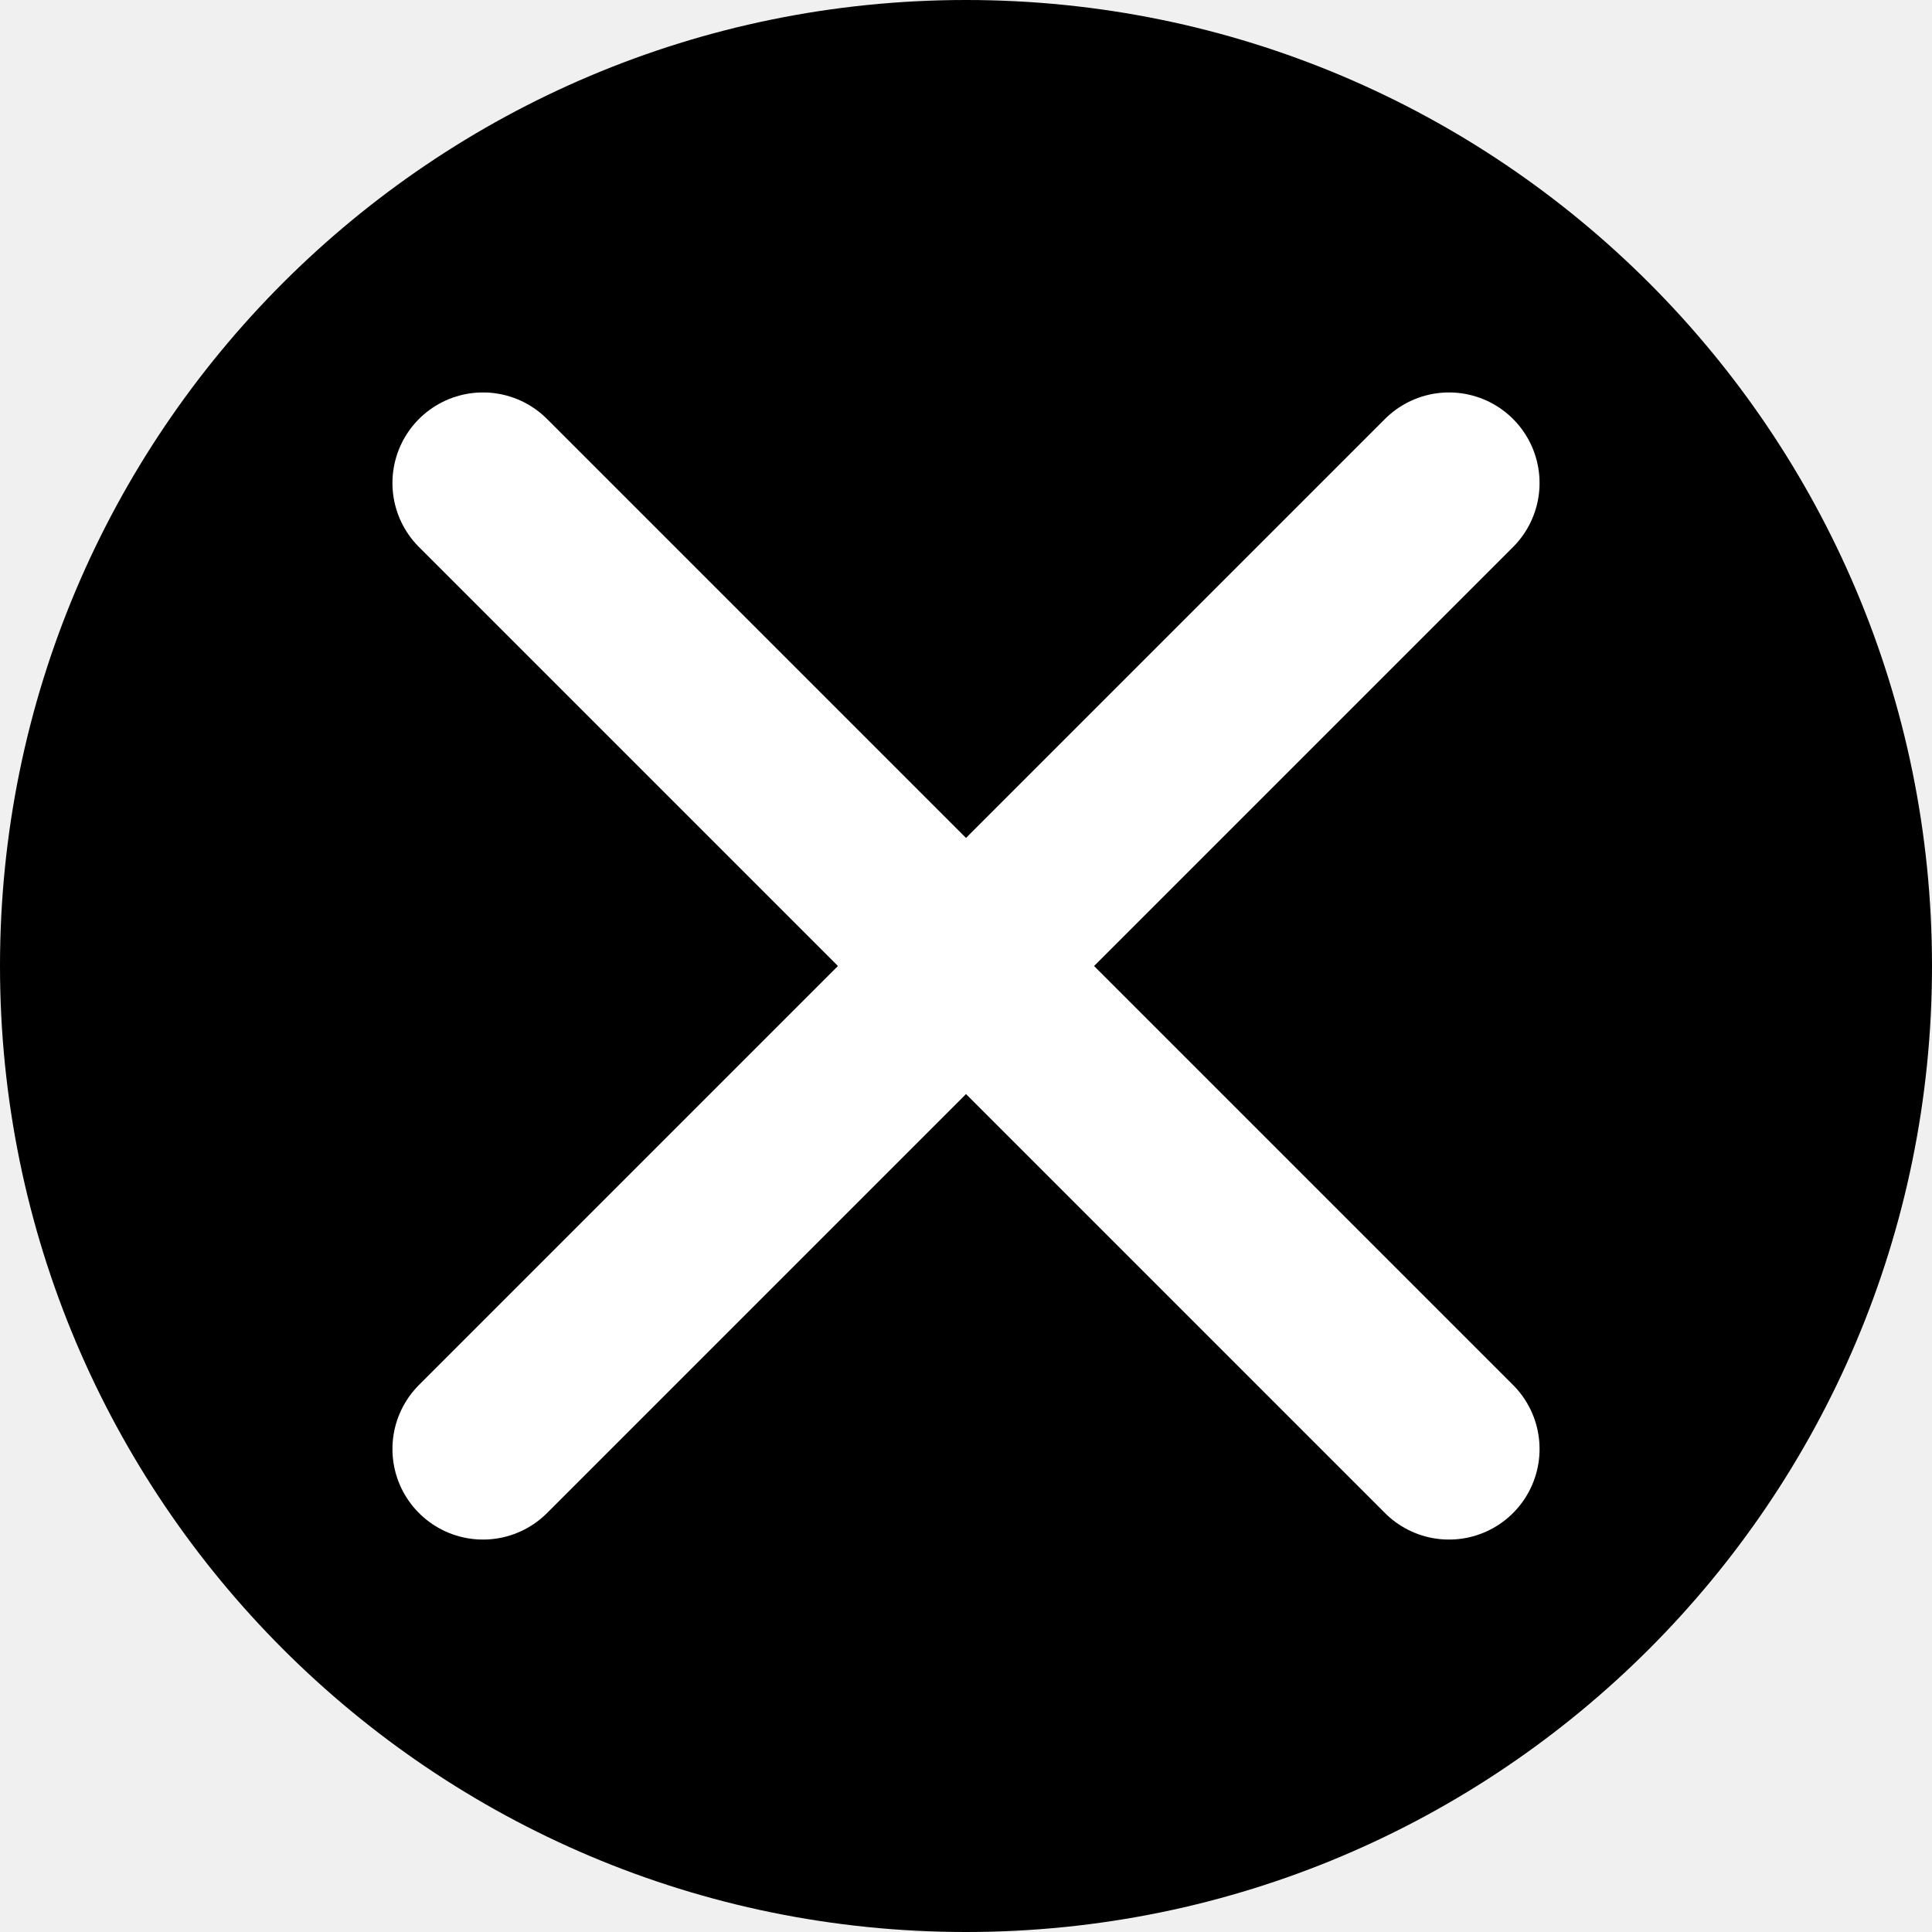
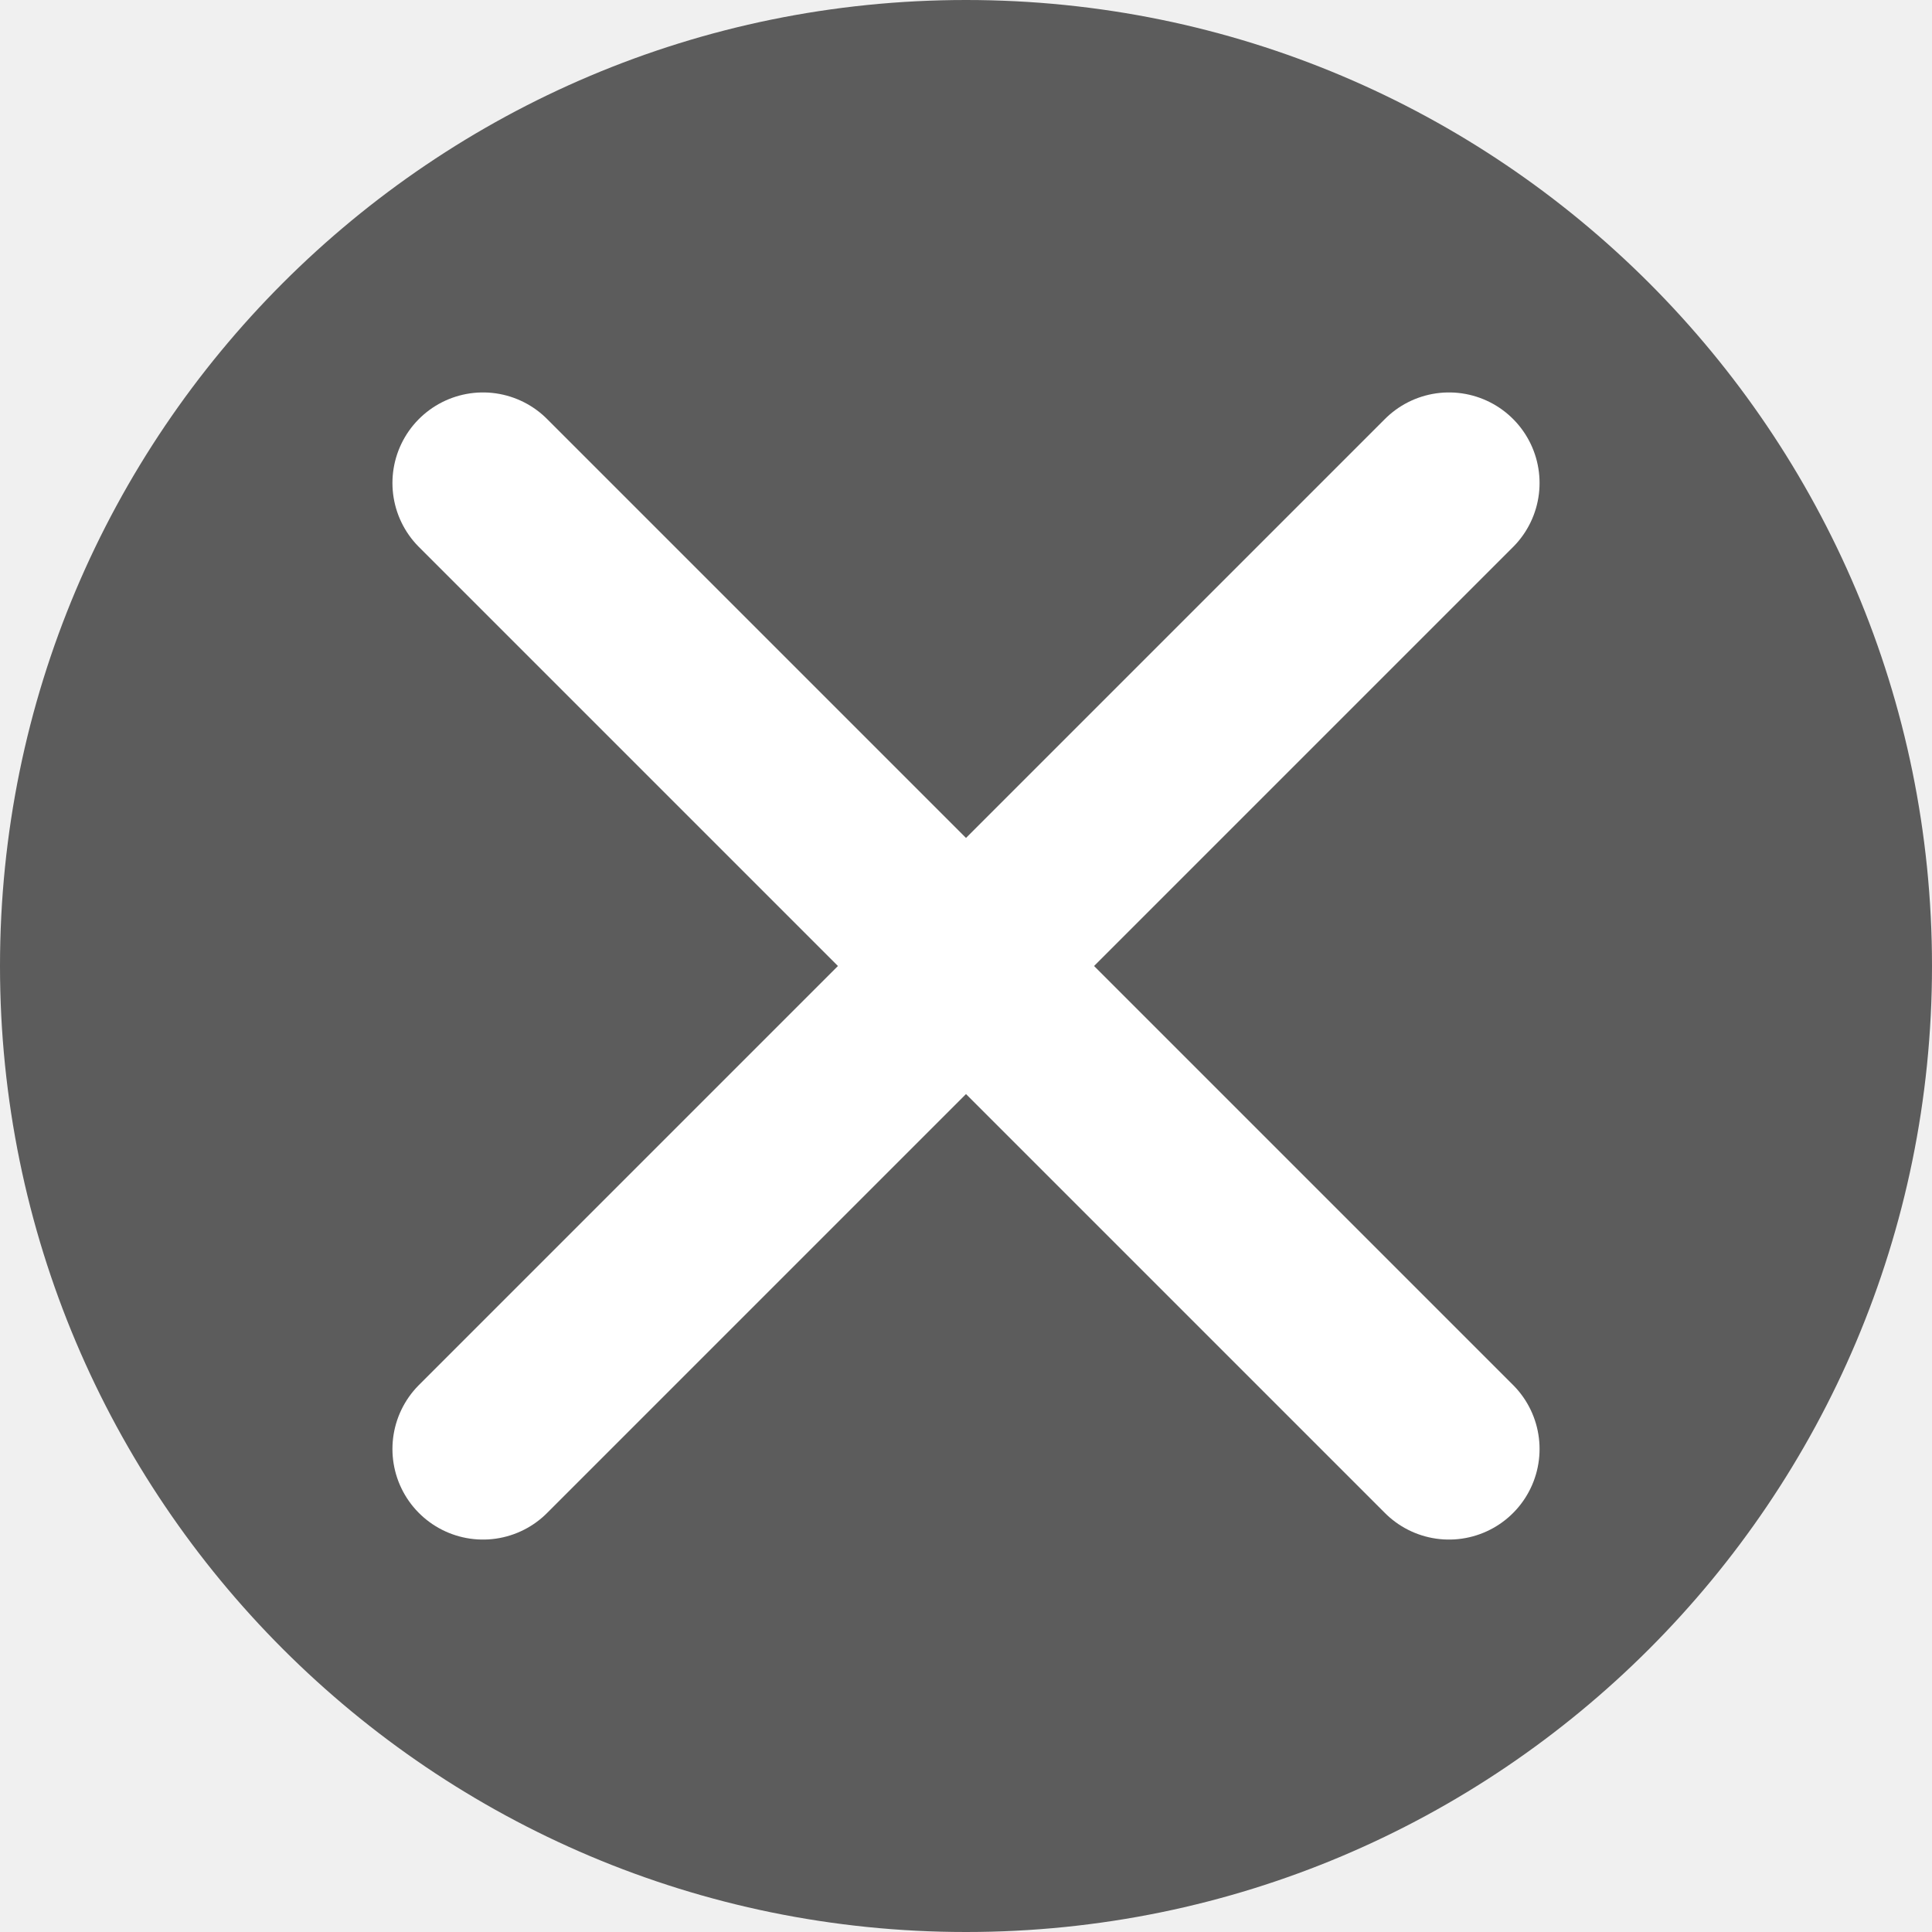
- <svg xmlns="http://www.w3.org/2000/svg" width="16" height="16" viewBox="0 0 16 16">
-   <circle cx="8" cy="8" r="8" fill="currentColor" />
-   <g id="Group_3256" data-name="Group 3256" transform="translate(4 4)">
-     <line id="Line_1042" data-name="Line 1042" x1="8" y2="8" fill="none" stroke="#fff" stroke-linecap="round" stroke-width="1.5" />
-     <line id="Line_1043" data-name="Line 1043" x2="8" y2="8" fill="none" stroke="#fff" stroke-linecap="round" stroke-width="1.5" />
+ <svg xmlns="http://www.w3.org/2000/svg" width="16" height="16" viewBox="0 0 16 16" fill="none">
+   <circle cx="8" cy="8" r="8" fill="#5c5c5c" />
+   <g transform="translate(4 4)">
+     <line x1="8" y2="8" fill="none" stroke="#fff" stroke-linecap="round" stroke-width="1.5" />
+     <line x2="8" y2="8" fill="none" stroke="#fff" stroke-linecap="round" stroke-width="1.5" />
  </g>
</svg>
